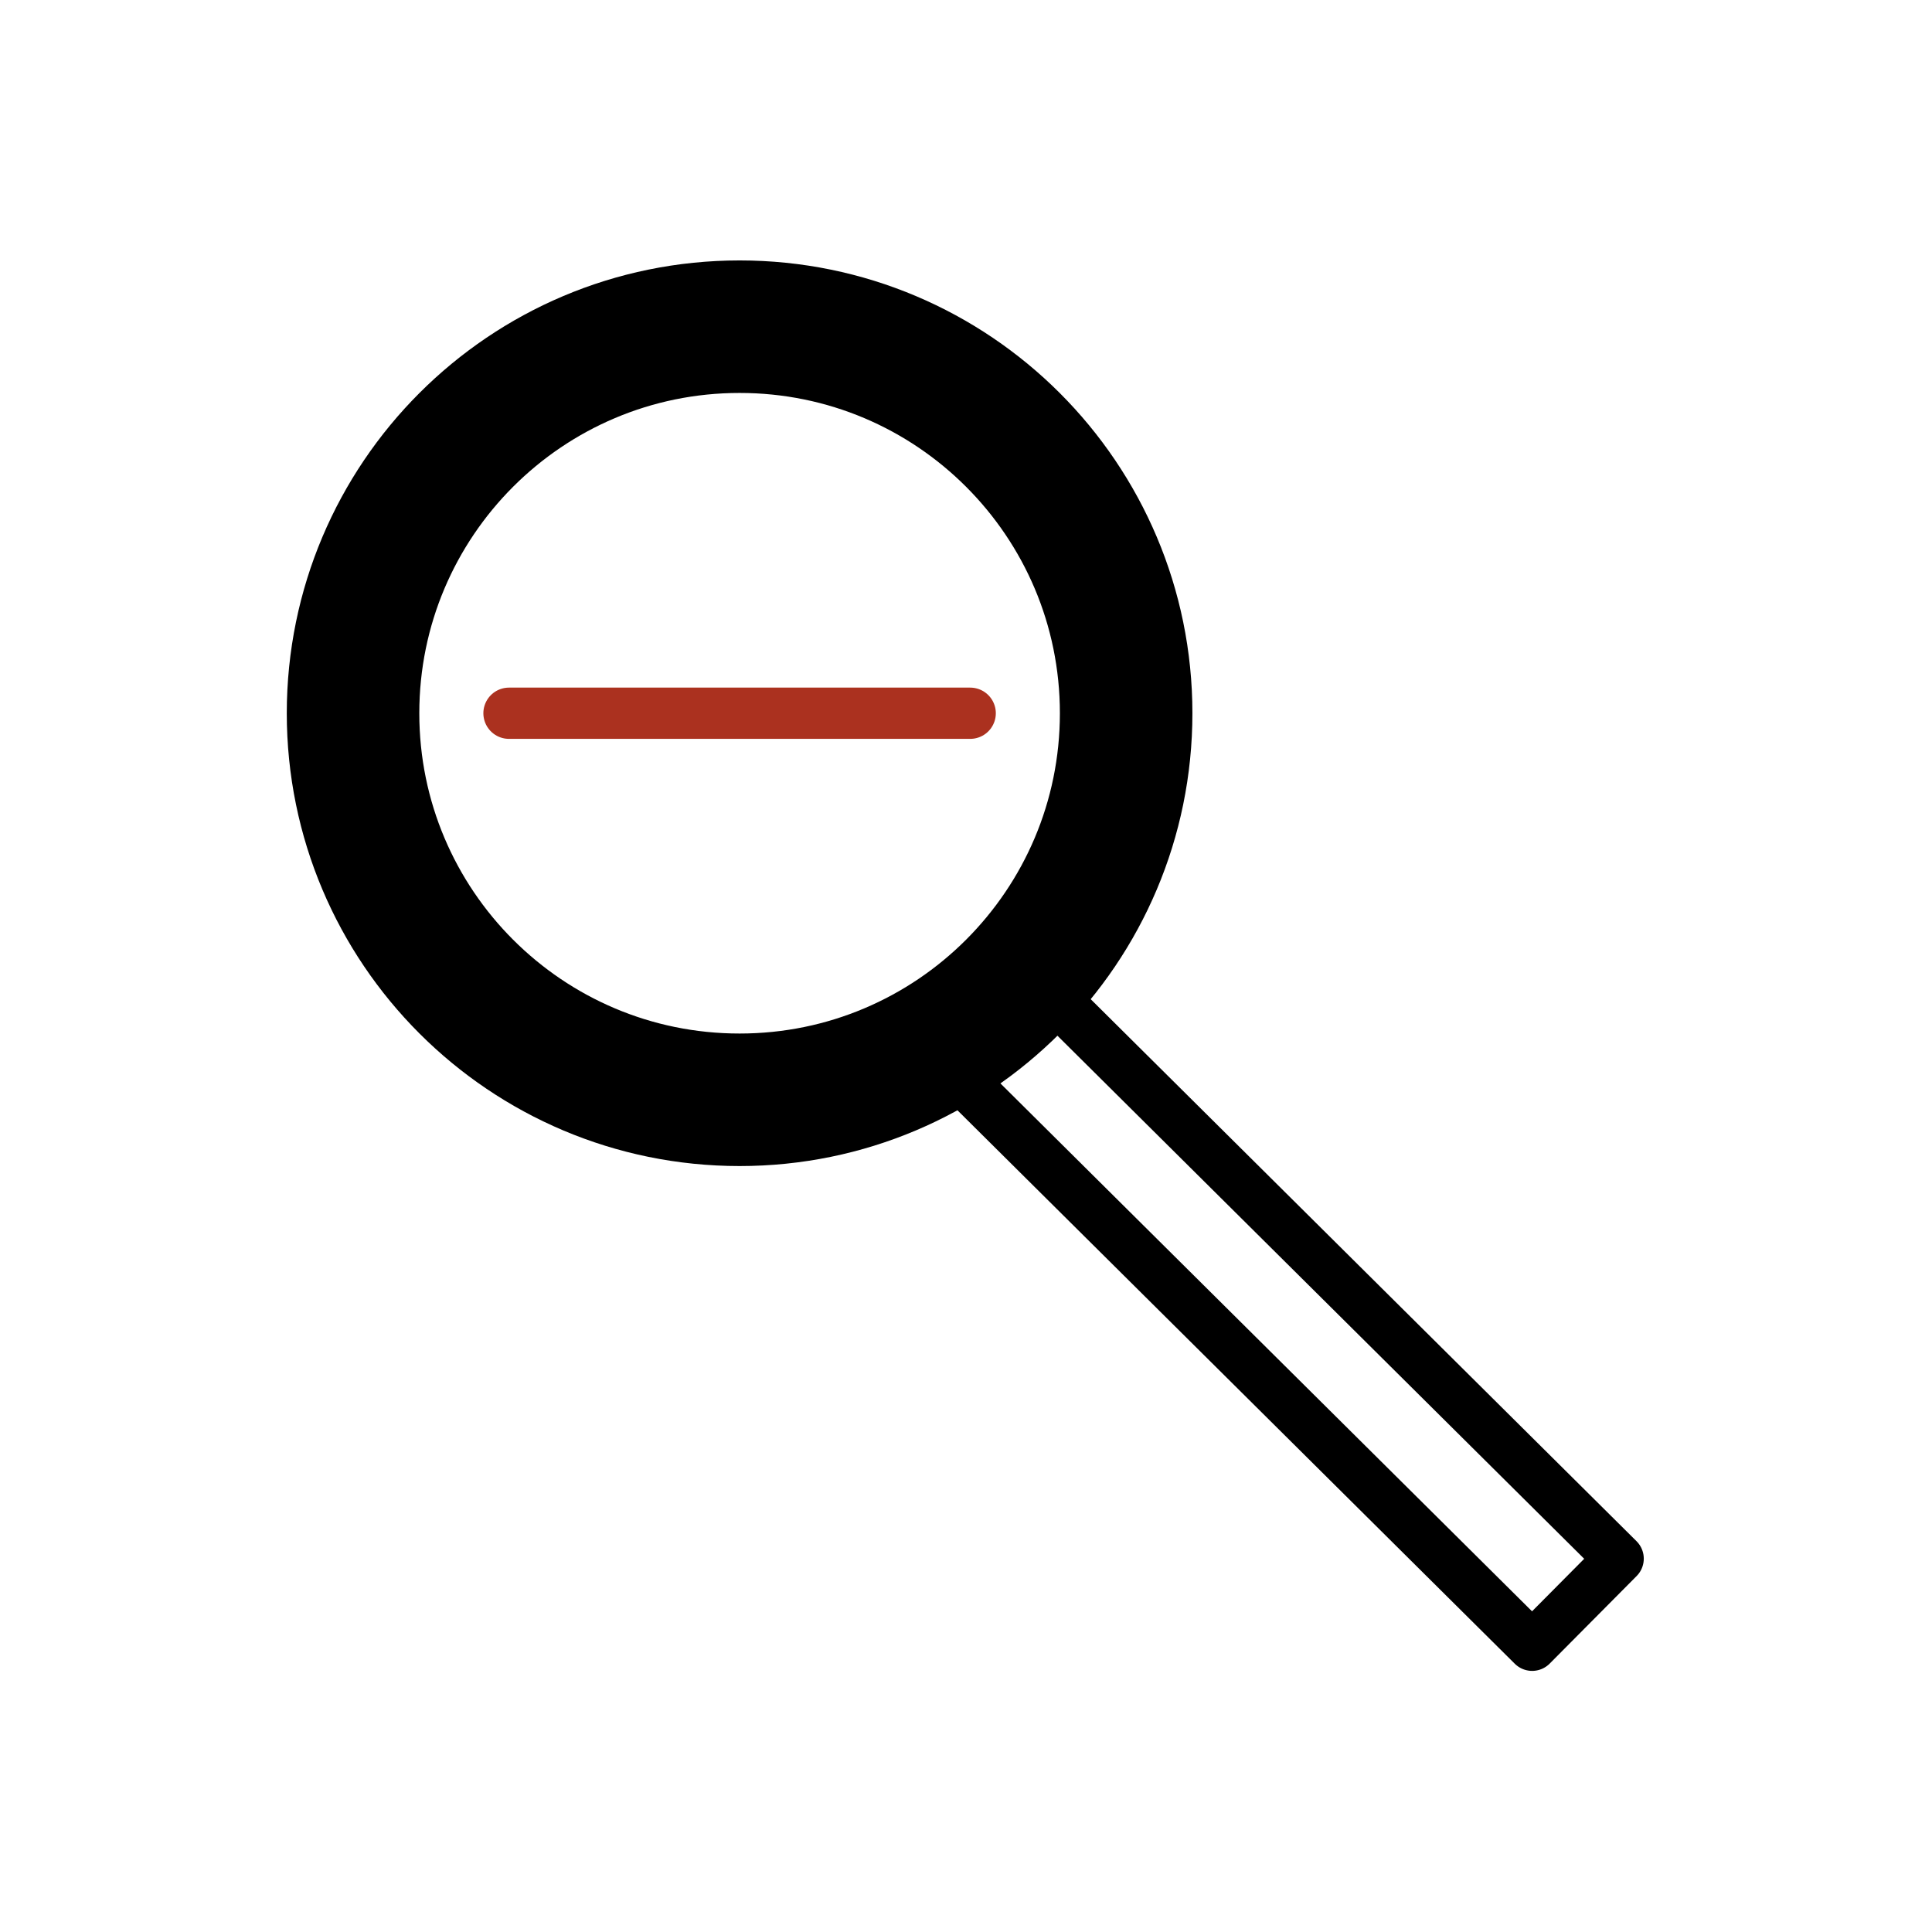
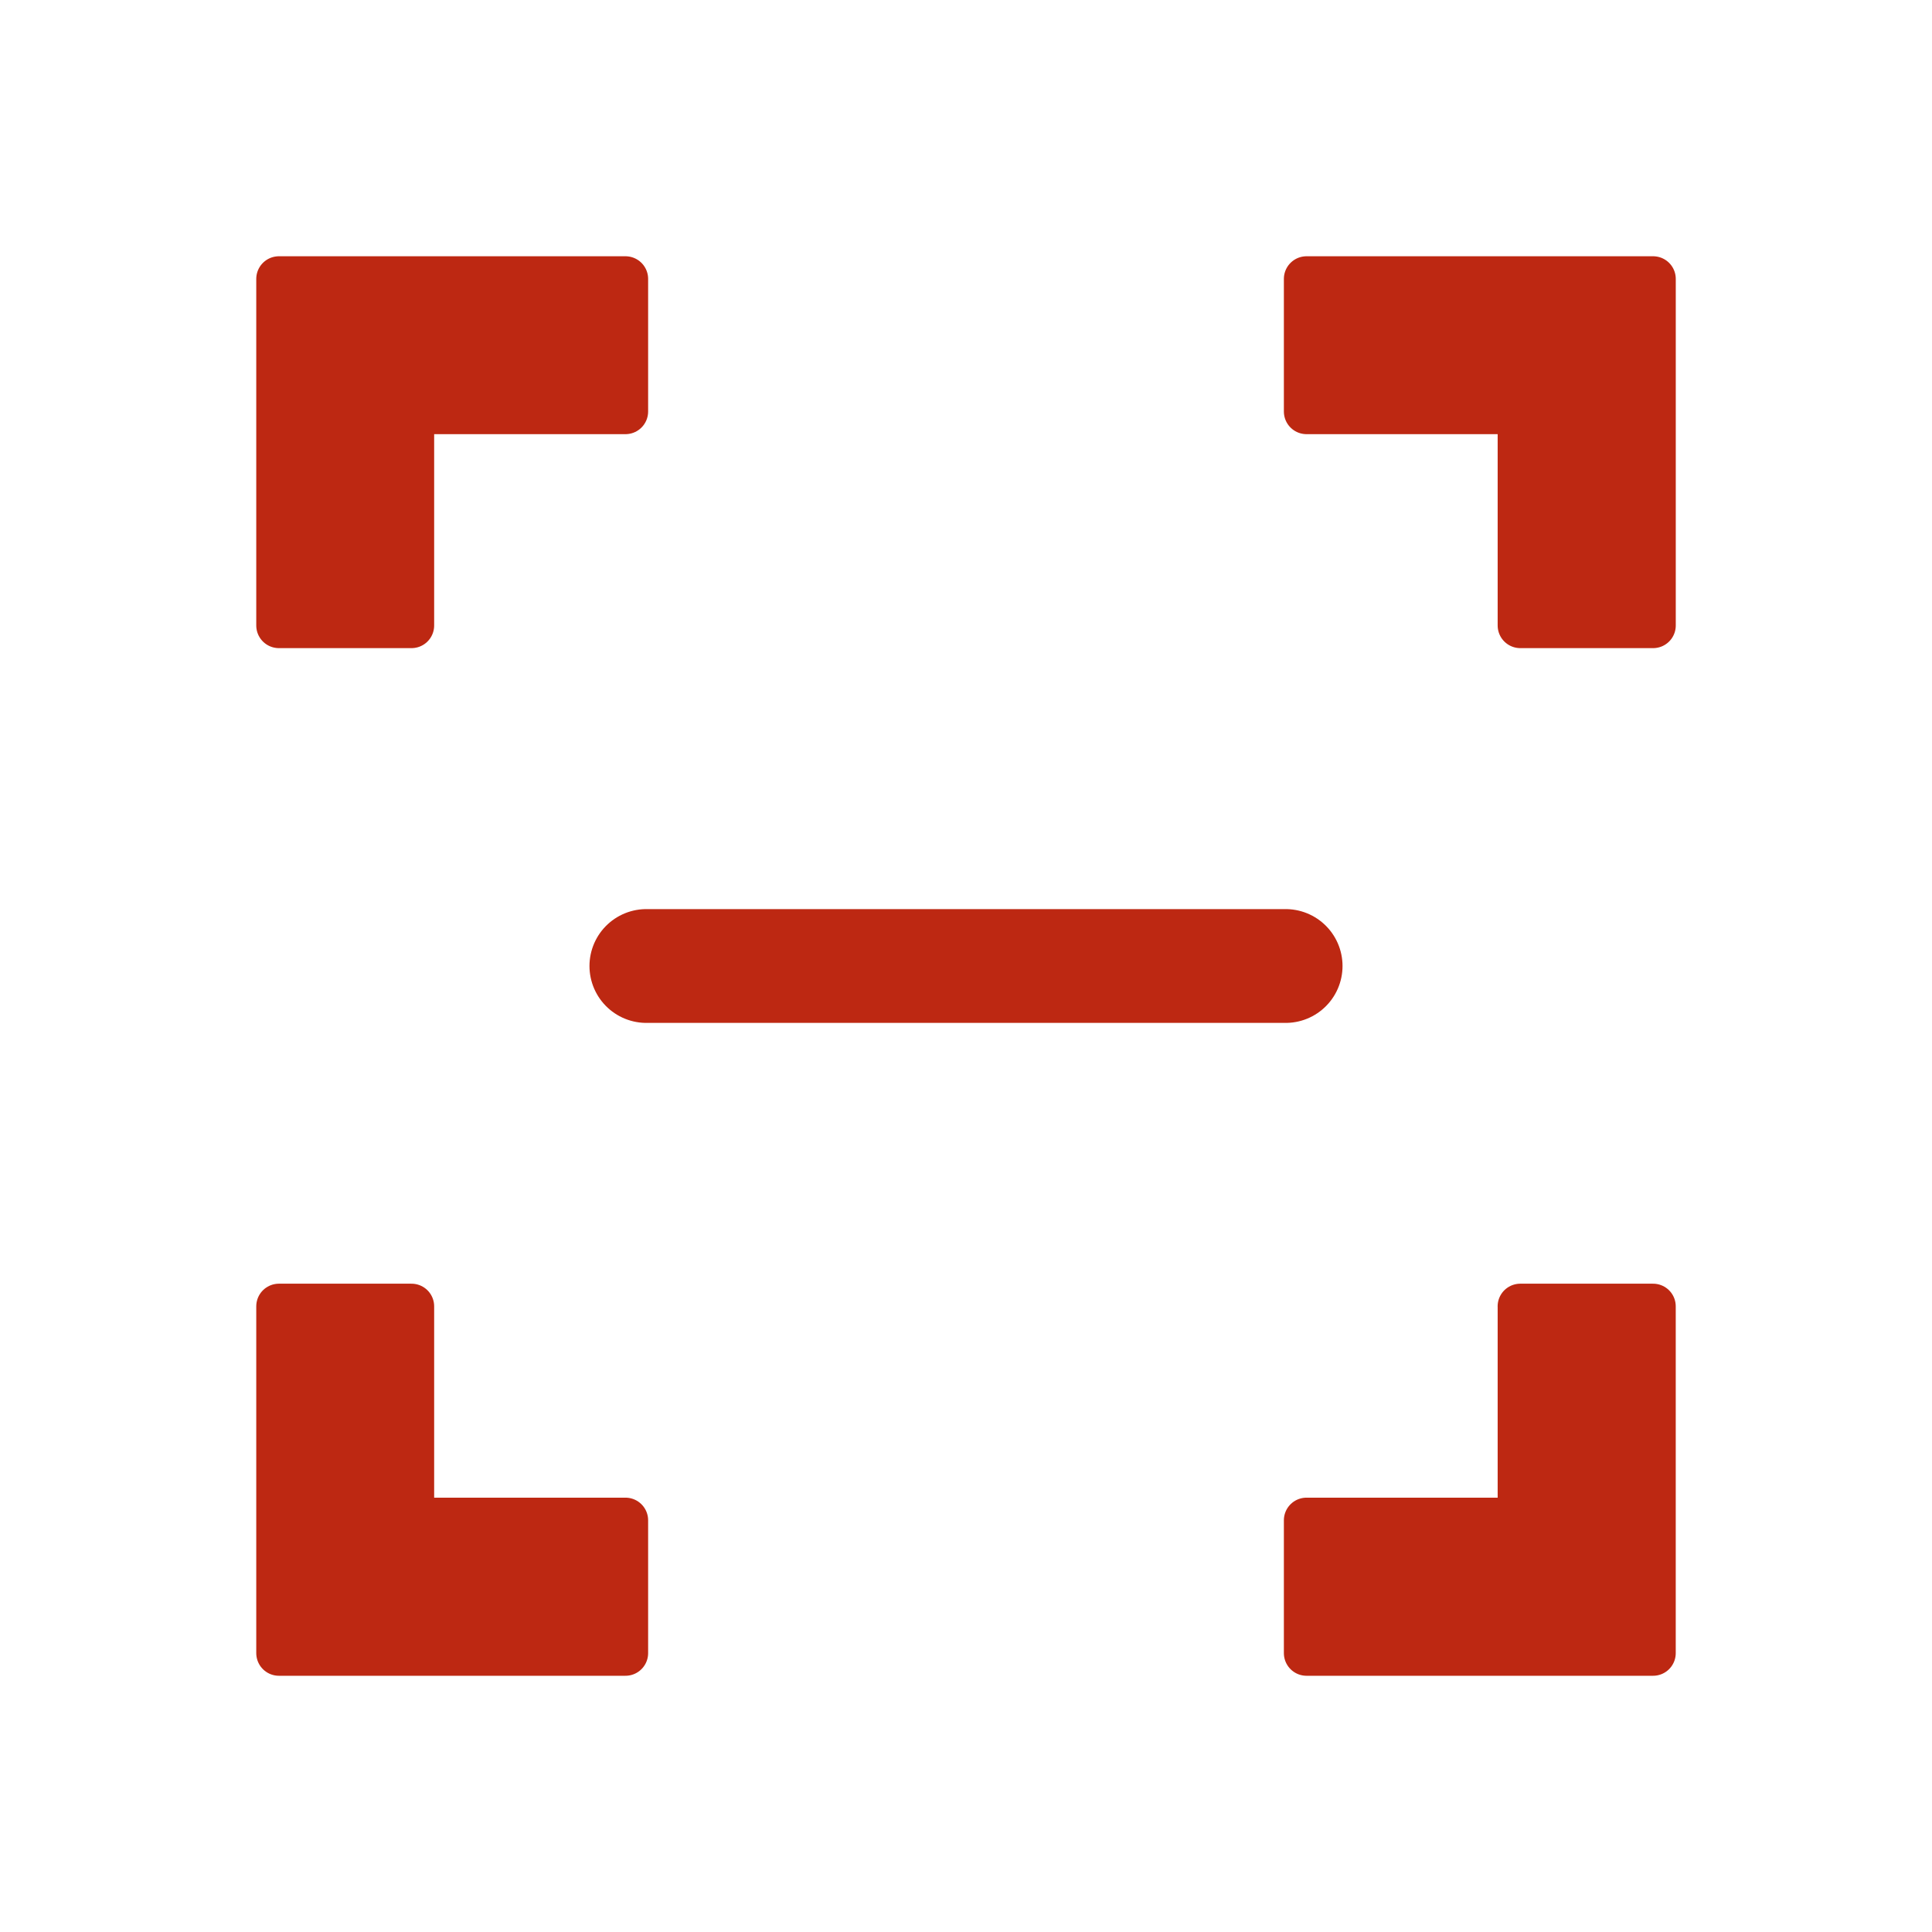
<svg xmlns="http://www.w3.org/2000/svg" width="64" height="64" id="svg4152" version="1.1" viewBox="0 0 64 64">
  <defs id="defs4154" />
  <g id="layer1">
-     <circle style="opacity:1;fill:none;fill-opacity:1;stroke:#000000;stroke-width:4.39;stroke-linecap:round;stroke-linejoin:round;stroke-miterlimit:4;stroke-dasharray:none;stroke-opacity:1" id="path4702" cx="24.5" cy="23.627" r="12.805" />
-     <rect style="opacity:1;fill:none;fill-opacity:1;stroke:#000000;stroke-width:1.635;stroke-linecap:round;stroke-linejoin:round;stroke-miterlimit:4;stroke-dasharray:none;stroke-opacity:1" id="rect4704" width="4.087" height="28.607" x="-2.932" y="45.833" rx="0" ry="0" transform="matrix(0.7046281,-0.7095768,0.7095768,0.7046281,0,0)" />
-     <path style="fill:#ab311f;fill-opacity:1;fill-rule:evenodd;stroke:#ab311f;stroke-width:1.698;stroke-linecap:round;stroke-linejoin:miter;stroke-miterlimit:4;stroke-dasharray:none;stroke-opacity:1" d="m 16.861,23.627 15.278,0" id="path4717" />
+     <path style="color:#000000;clip-rule:nonzero;display:inline;overflow:visible;visibility:visible;opacity:1;isolation:auto;mix-blend-mode:normal;color-interpolation:sRGB;color-interpolation-filters:linearRGB;solid-color:#000000;solid-opacity:1;fill:#bd2812;fill-opacity:1;fill-rule:nonzero;stroke:#bd2812;stroke-width:1.5;stroke-linecap:round;stroke-linejoin:round;stroke-miterlimit:4;stroke-dasharray:none;stroke-dashoffset:0;stroke-opacity:1;color-rendering:auto;image-rendering:auto;shape-rendering:auto;text-rendering:auto;enable-background:accumulate" d="m 9.239,9.239 0,11.481 4.393,0 0,-7.088 7.088,0 0,-4.393 -11.481,0 z m 34.041,0 0,4.393 7.082,0 0,7.088 4.4,0 0,-11.481 -11.481,0 z M 9.239,43.274 l 0,11.488 11.481,0 0,-4.4 -7.088,0 0,-7.088 -4.393,0 z m 41.123,0 0,7.088 -7.082,0 0,4.4 11.481,0 0,-11.488 -4.4,0 z" id="rect3420" />
+     <path style="fill:#ab311f;fill-opacity:1;fill-rule:evenodd;stroke:#bd2812;stroke-width:3.77;stroke-linecap:round;stroke-linejoin:miter;stroke-miterlimit:4;stroke-dasharray:none;stroke-opacity:1" d="m 21.412,32 21.176,0" id="path4717" />
  </g>
</svg>
